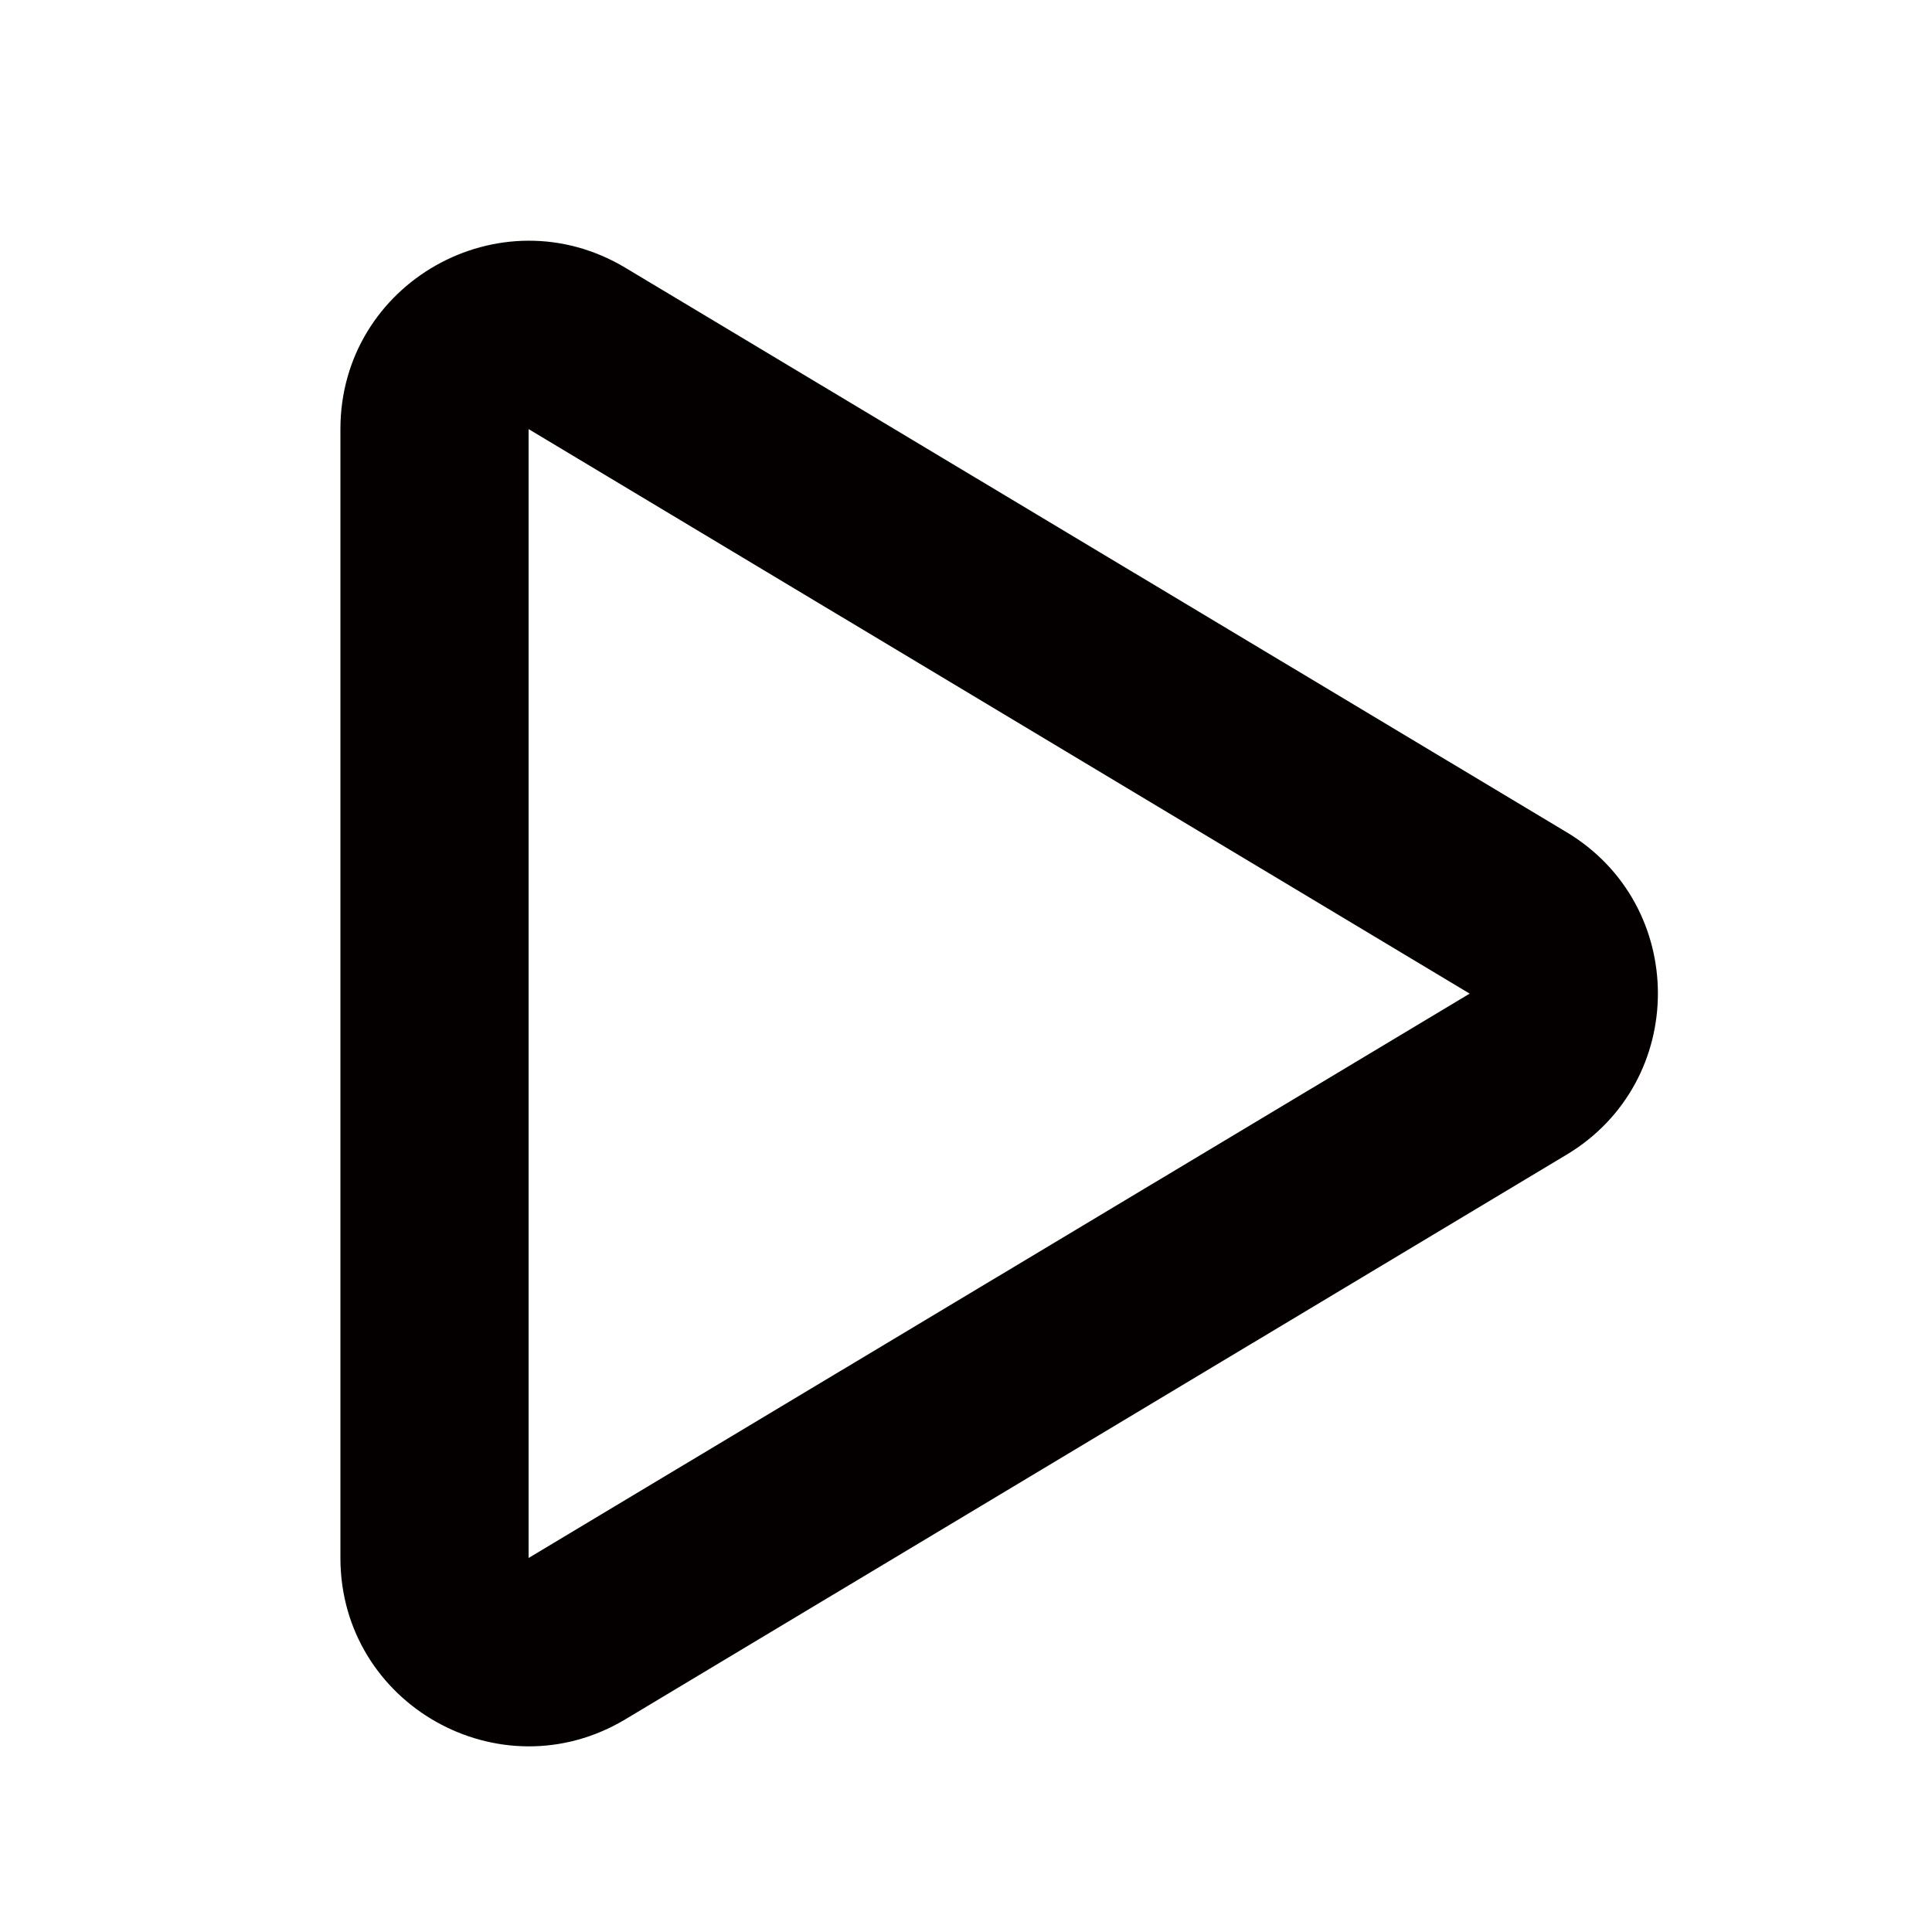
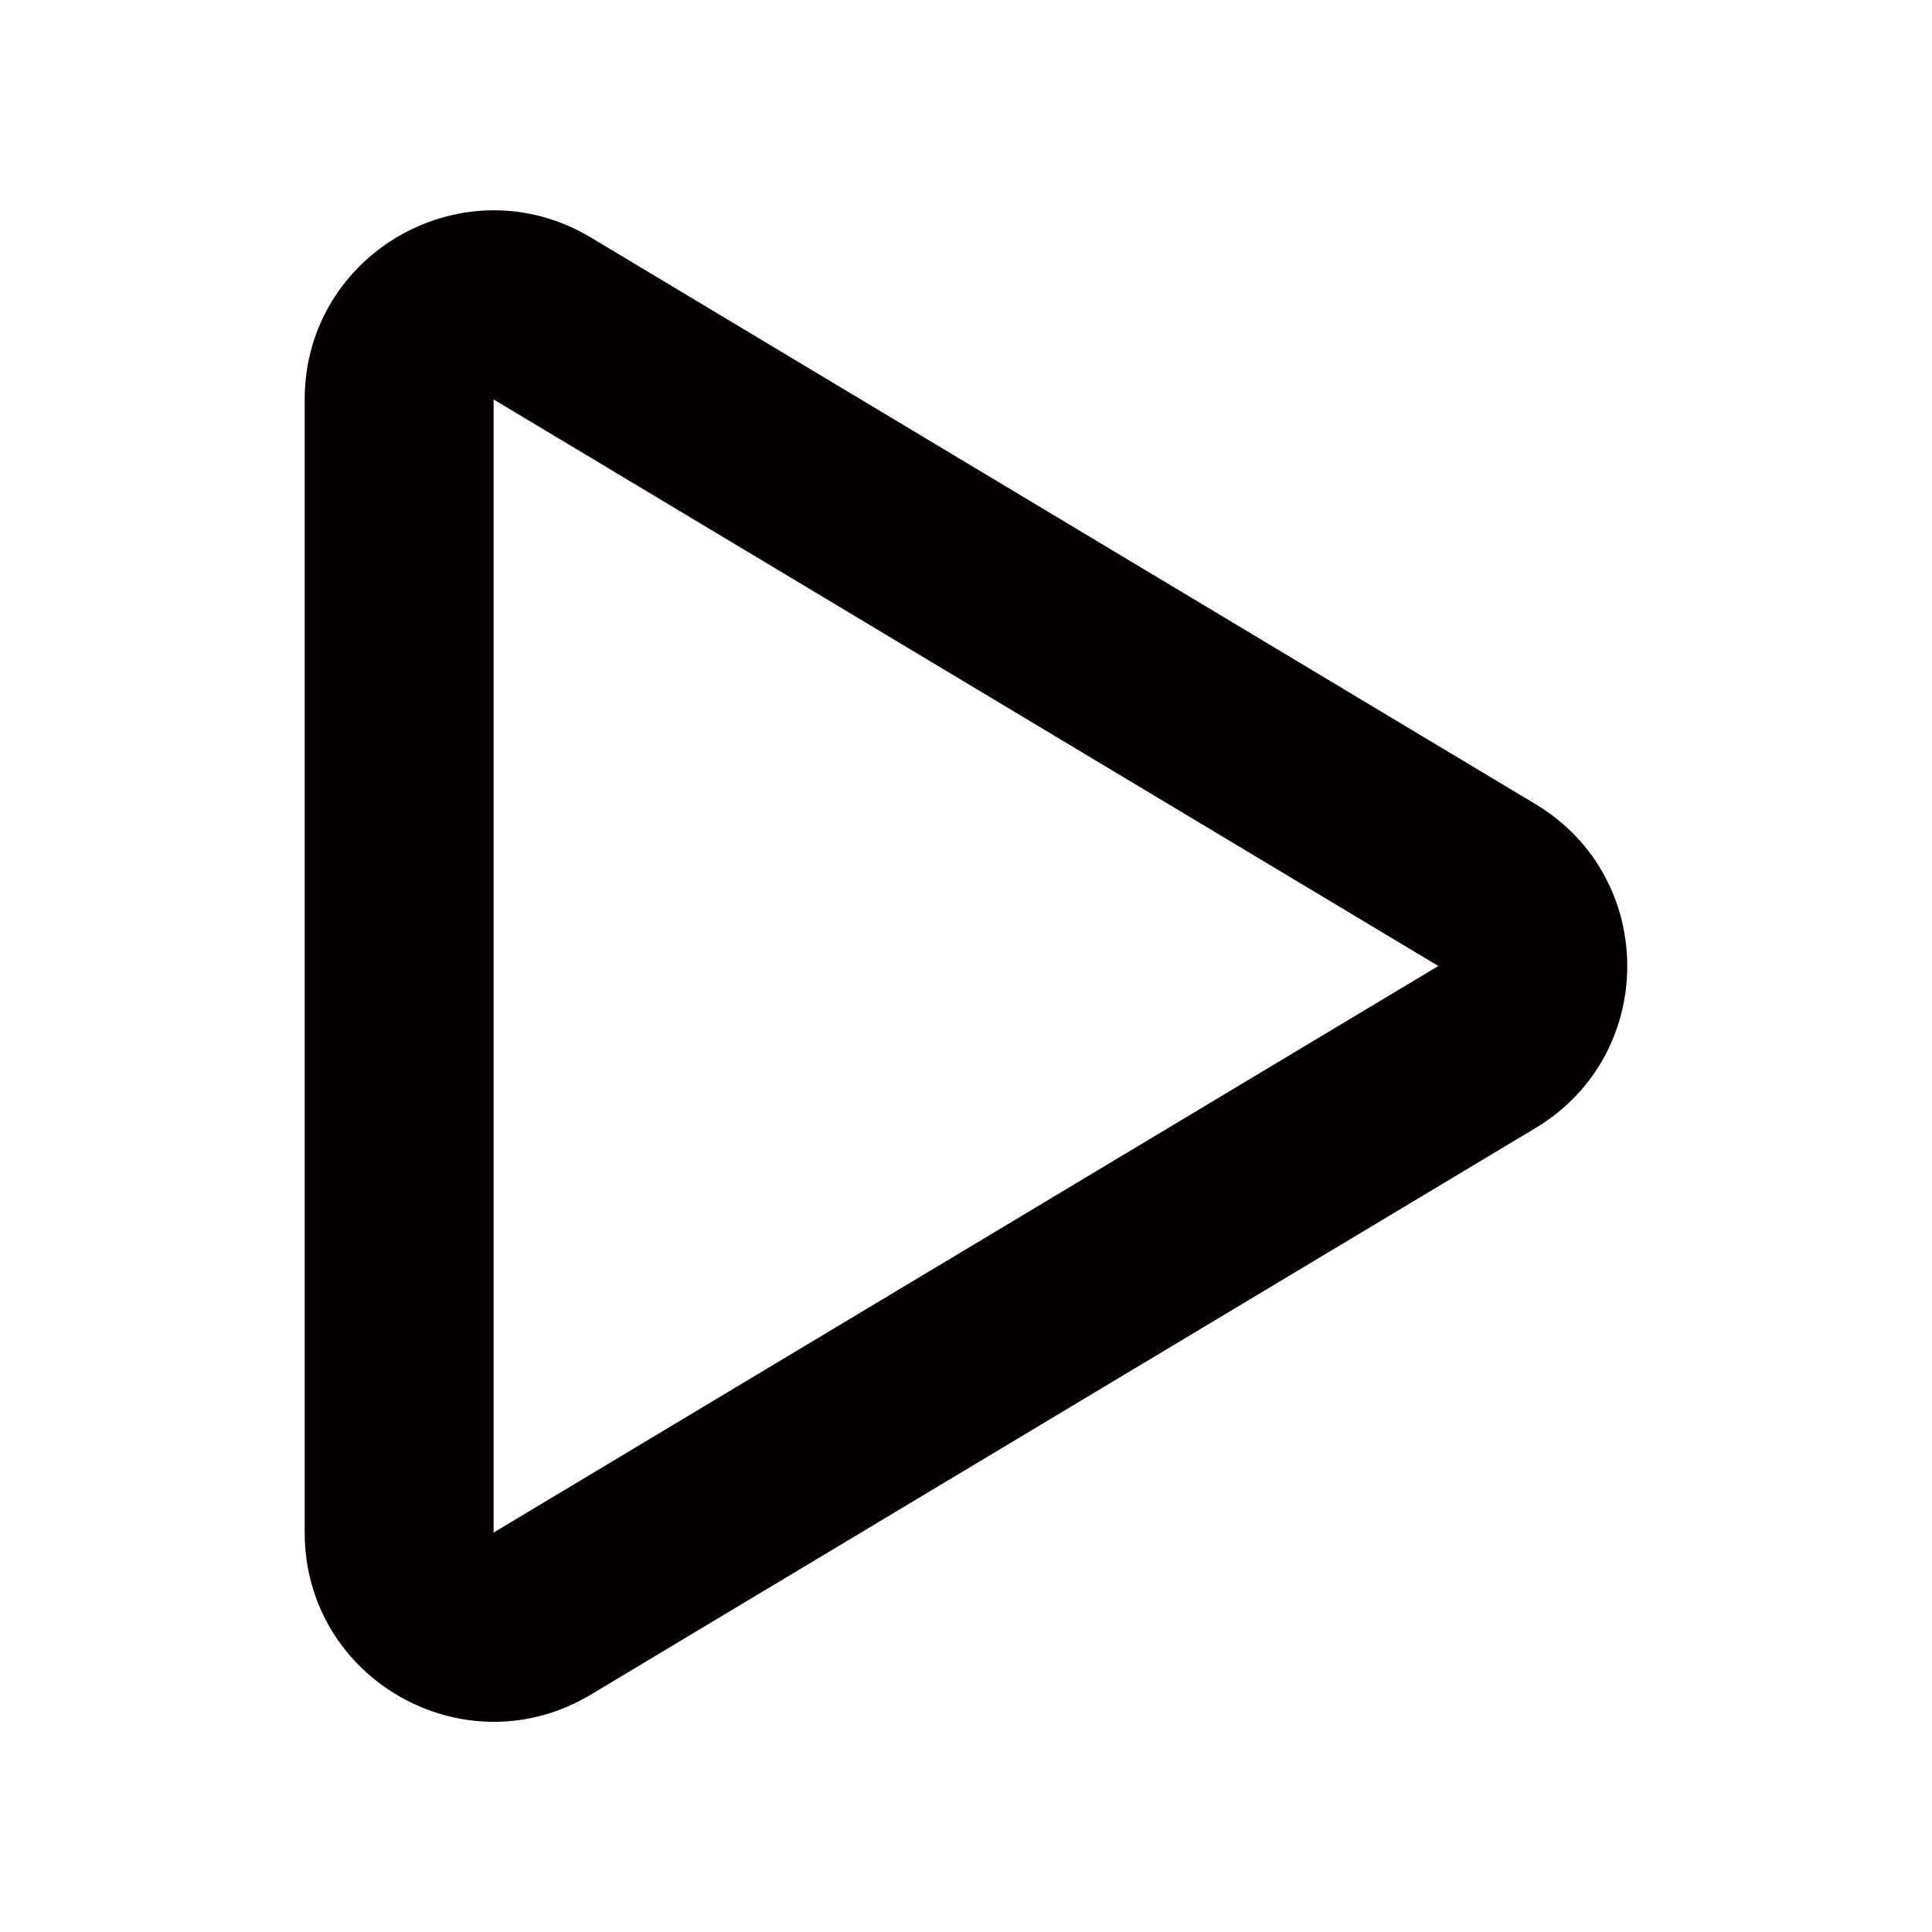
- <svg xmlns="http://www.w3.org/2000/svg" version="1.1" id="レイヤー_2" x="0px" y="0px" viewBox="0 0 1000 1000" style="enable-background:new 0 0 1000 1000;" xml:space="preserve">
-   <style type="text/css">
- 	.st0{fill:#040000;}
- 	.st1{fill:#070001;}
- </style>
-   <g id="Components_25_">
-     <g id="SliceIcon_25_" transform="translate(-126, -89)">
-       <g id="Icons_25_" transform="translate(46, 54)">
-         <g id="Icons_x2F_Play-Icon" transform="translate(80, 35)">
-           <path id="Play-Icon" class="st0" d="M273.6,806.4l487.1-292.1L273.6,222.1V806.4L273.6,806.4z M176.2,806.4L176.2,806.4V222.1      c0-75.7,82.6-122.4,147.5-83.5l487.1,292.1c63.1,37.8,63.1,129.2,0,167L323.7,889.9C258.8,928.8,176.2,882.1,176.2,806.4      L176.2,806.4L176.2,806.4z" />
+ <svg xmlns="http://www.w3.org/2000/svg" id="レイヤー_2" data-name="レイヤー 2" viewBox="0 0 591.02 591.02">
+   <defs>
+     <style>.cls-1{fill:#040000;}</style>
+   </defs>
+   <g id="Components">
+     <g id="SliceIcon">
+       <g id="Icons">
+         <g id="Icons_Play-Icon" data-name="Icons/Play-Icon">
+           <path id="Play-Icon" class="cls-1" d="M151,468.83,440,295.51,151,122.19V468.83Zm-57.79,0h0V122.19c0-44.9,49-72.64,87.53-49.54L469.74,246c37.41,22.44,37.41,76.64,0,99.08l-289,173.32c-38.52,23.11-87.53-4.63-87.53-49.54Z" />
        </g>
      </g>
    </g>
  </g>
</svg>
